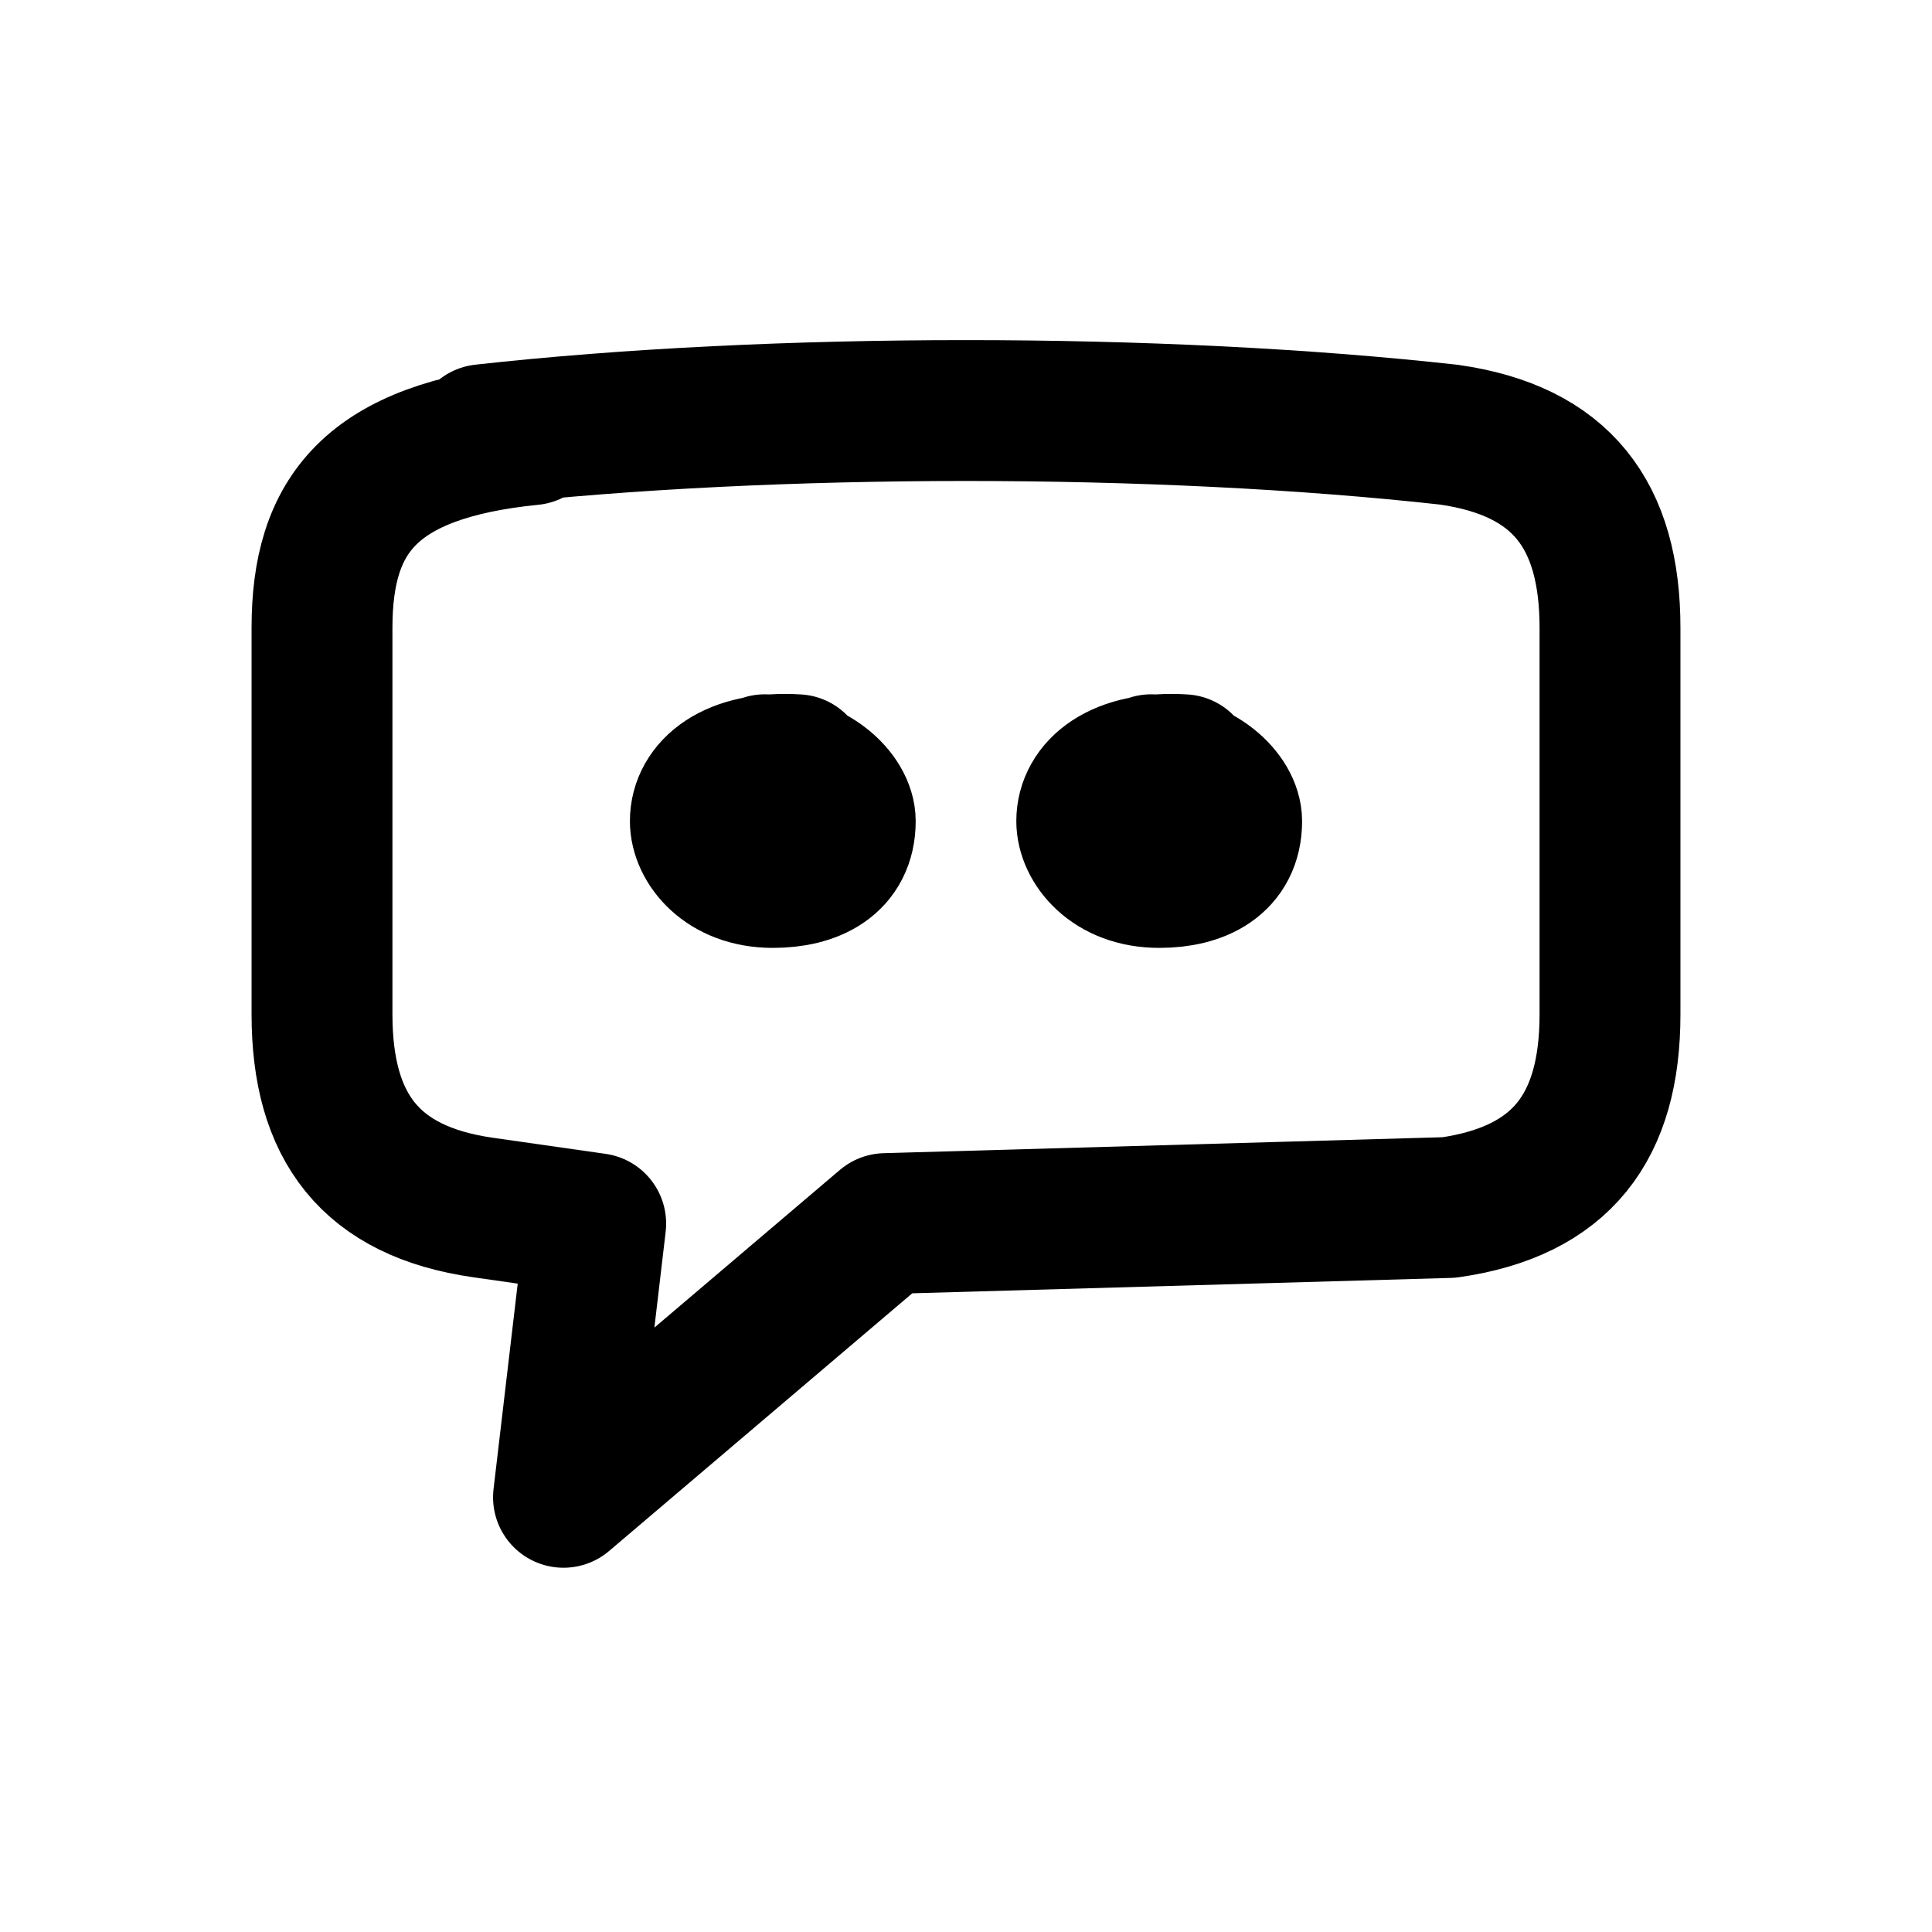
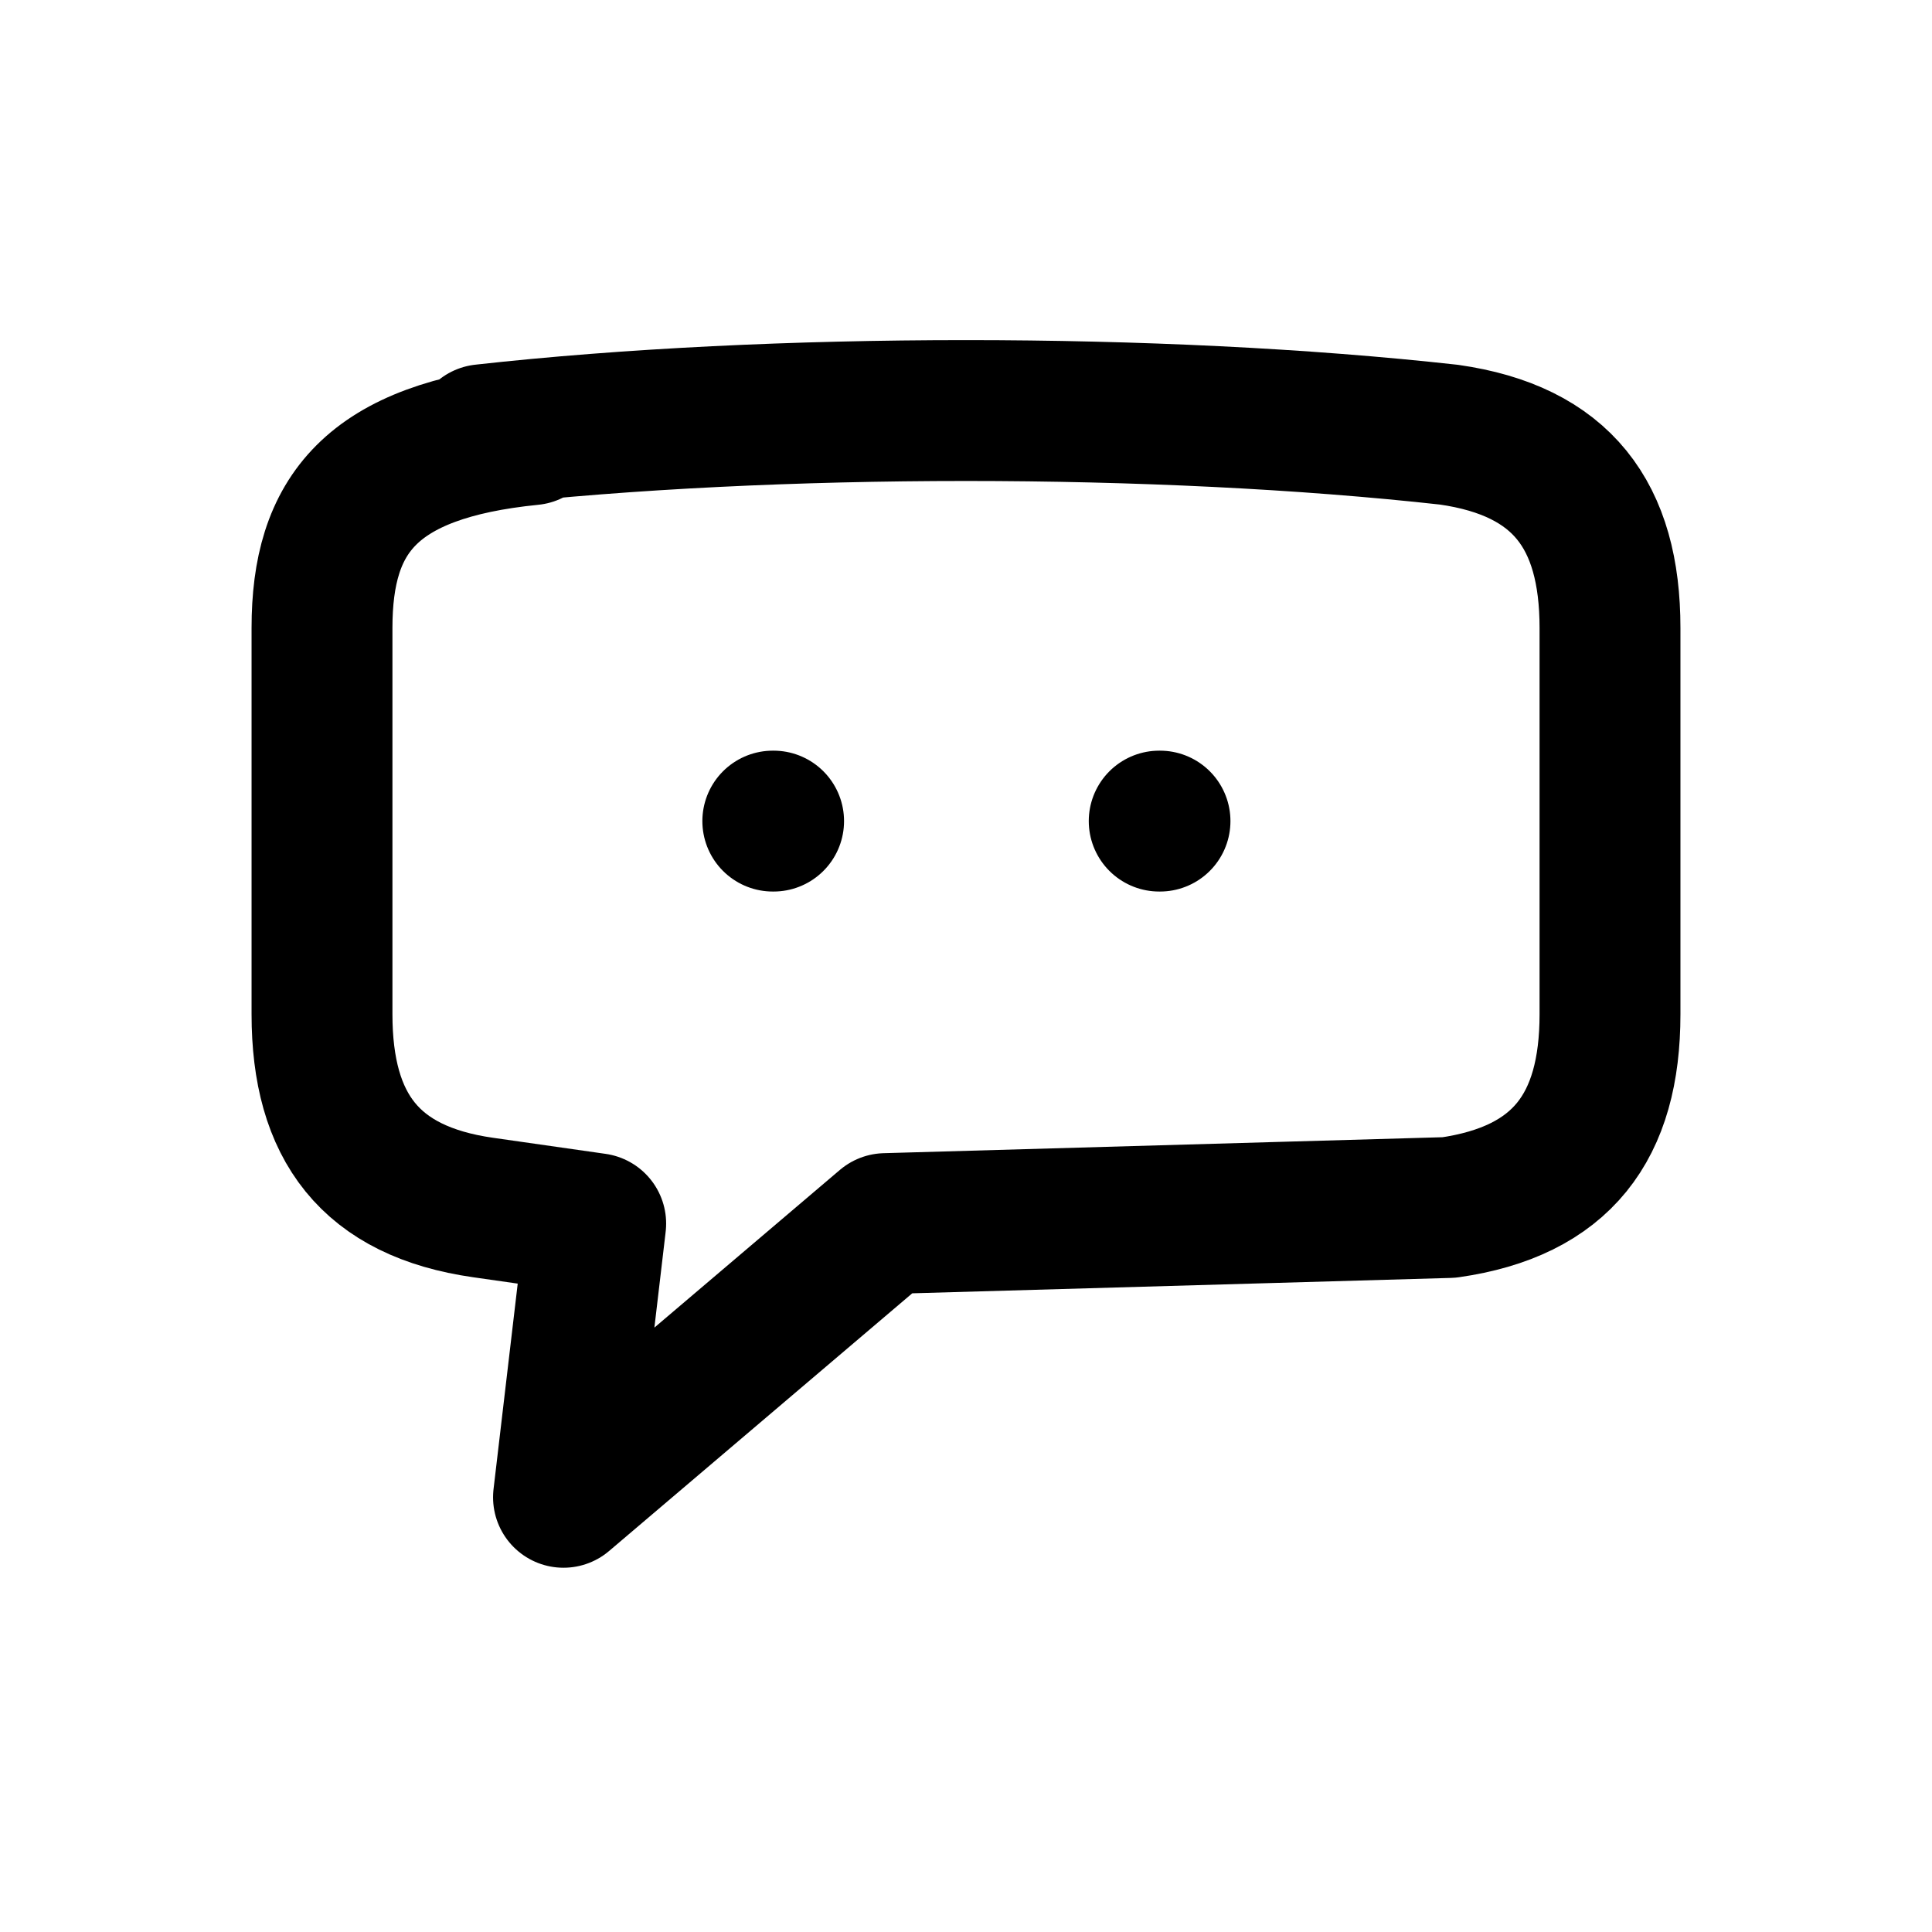
<svg xmlns="http://www.w3.org/2000/svg" viewBox="0 0 24 24" fill="none" stroke="currentColor" stroke-width="1.75" stroke-linecap="round" stroke-linejoin="round">
-   <path d="M6 5.4 C9.6 5 14.4 5 18 5.4 C19.4 5.6 20 6.4 20 7.8 L20 12.6 C20 14 19.4 14.8 18 15 L11 15.2 L7 18.6 L7.4 15.2 L6 15 C4.6 14.8 4 14 4 12.6 L4 7.8 C4 6.4 4.6 5.6 6.6 5.4" />
+   <path d="M6 5.4 C9.6 5 14.4 5 18 5.4 C19.4 5.6 20 6.4 20 7.8 L20 12.6 C20 14 19.4 14.8 18 15 L11 15.2 L7 18.6 L7.4 15.2 L6 15 C4.6 14.8 4 14 4 12.6 L4 7.8 C4 6.4 4.6 5.6 6.6 5.4" data-role="body" />
  <path d="M9.6 10.2 L9.61 10.2 M14.4 10.2 L14.41 10.2" />
-   <path d="M9.5 9.5 C10.1 9.5 10.5 9.9 10.5 10.2 C10.5 10.7 10.1 10.9 9.6 10.9 C9 10.9 8.7 10.5 8.7 10.2 C8.7 9.8 9.1 9.45 9.9 9.5" data-role="step" data-step="1" data-rest="hidden" />
-   <path d="M14.3 9.5 C14.9 9.5 15.3 9.9 15.3 10.2 C15.3 10.7 14.9 10.9 14.4 10.9 C13.8 10.9 13.5 10.5 13.5 10.2 C13.5 9.8 13.9 9.45 14.7 9.5" data-role="step" data-step="1" data-rest="hidden" />
</svg>
